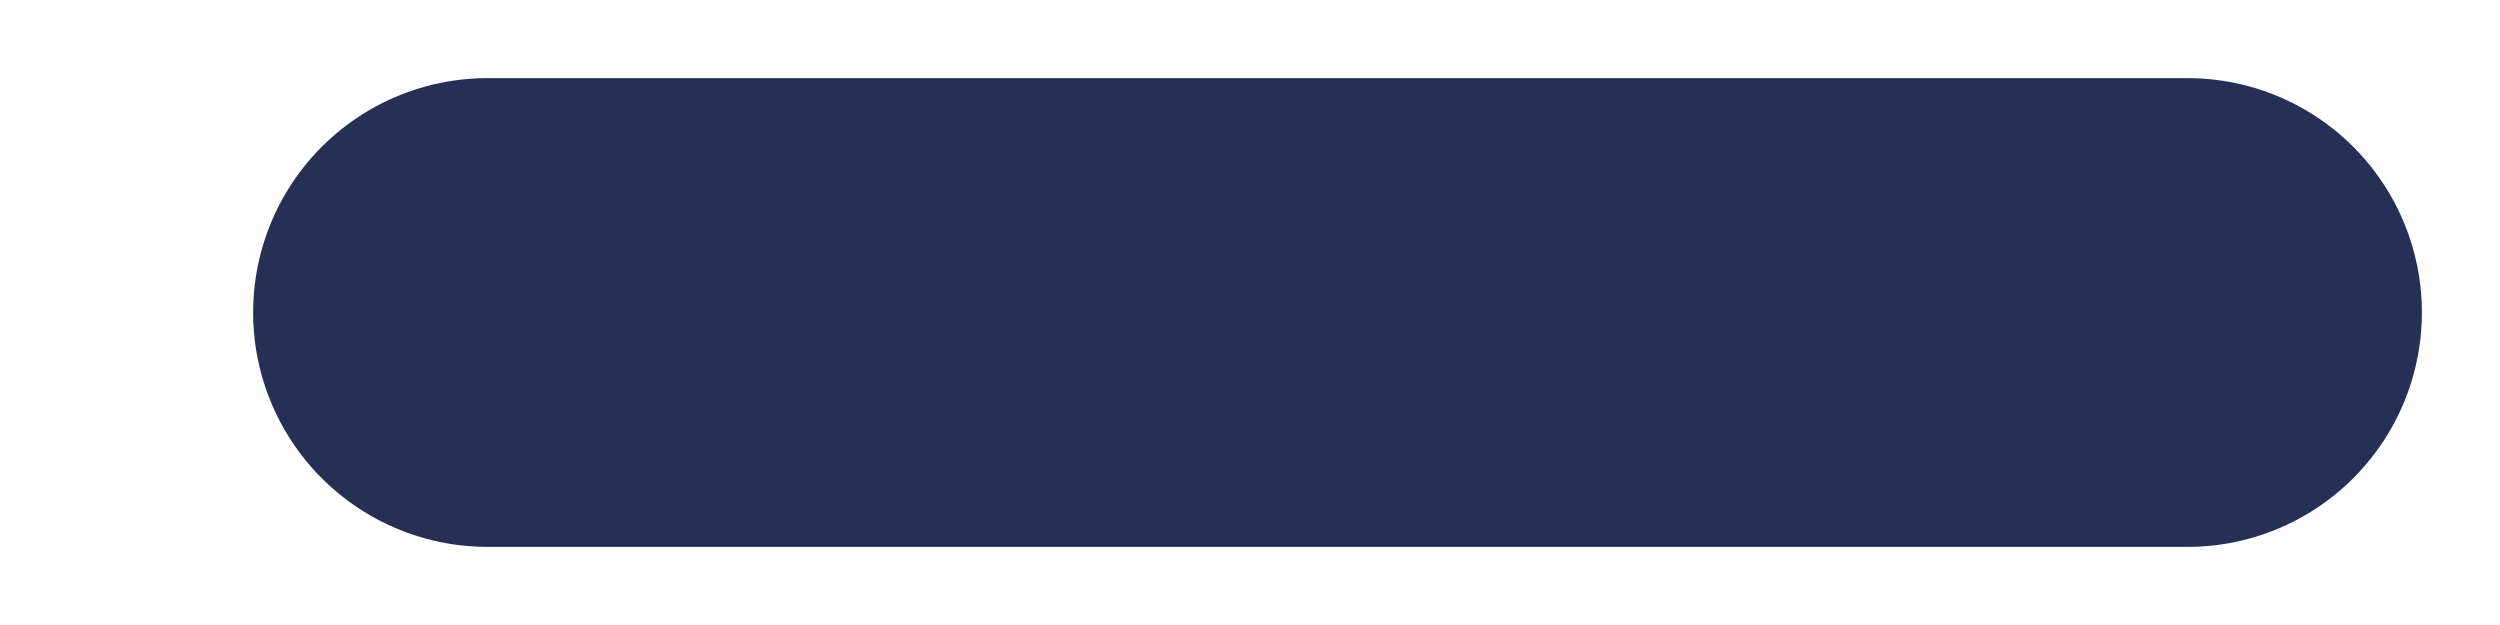
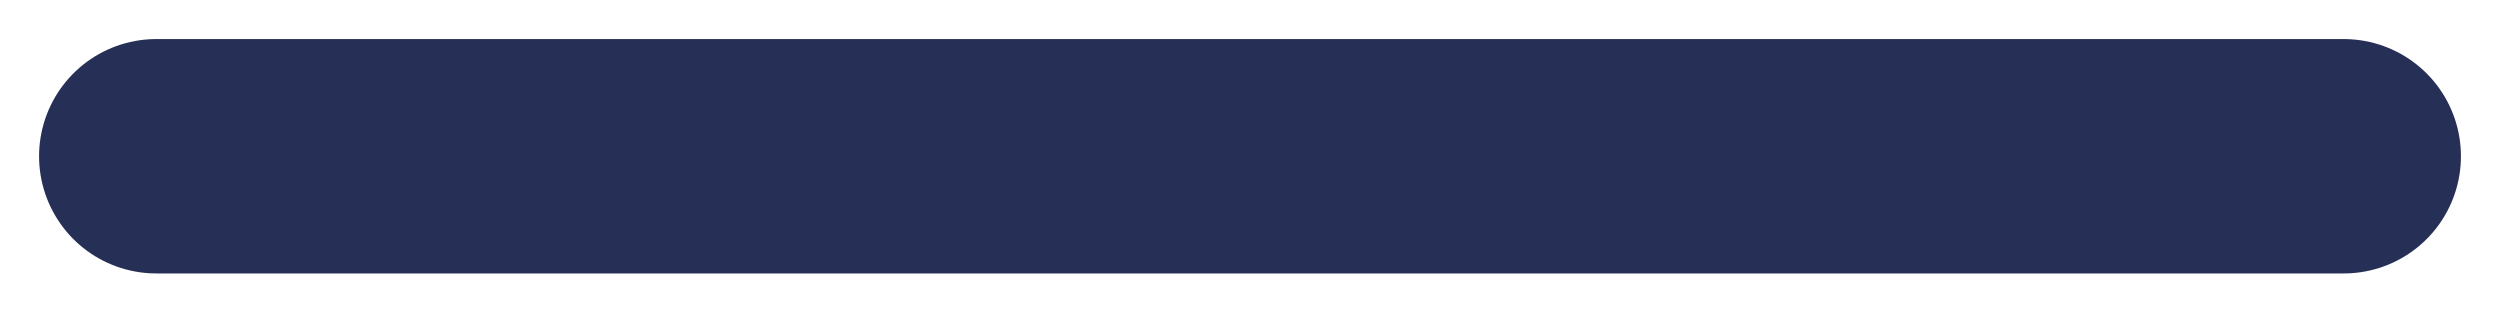
- <svg xmlns="http://www.w3.org/2000/svg" width="8" height="2" viewBox="0 0 8 2" fill="none">
-   <path d="M7 1H4.28H1.56" stroke="#262F56" stroke-width="1.5" stroke-linecap="round" stroke-linejoin="round" />
+ <svg xmlns="http://www.w3.org/2000/svg" width="16" height="2" viewBox="0 0 16 2" fill="none">
+   <path d="M15 1H8H1" stroke="#262F56" stroke-width="1.5" stroke-linecap="round" stroke-linejoin="round" />
</svg>
